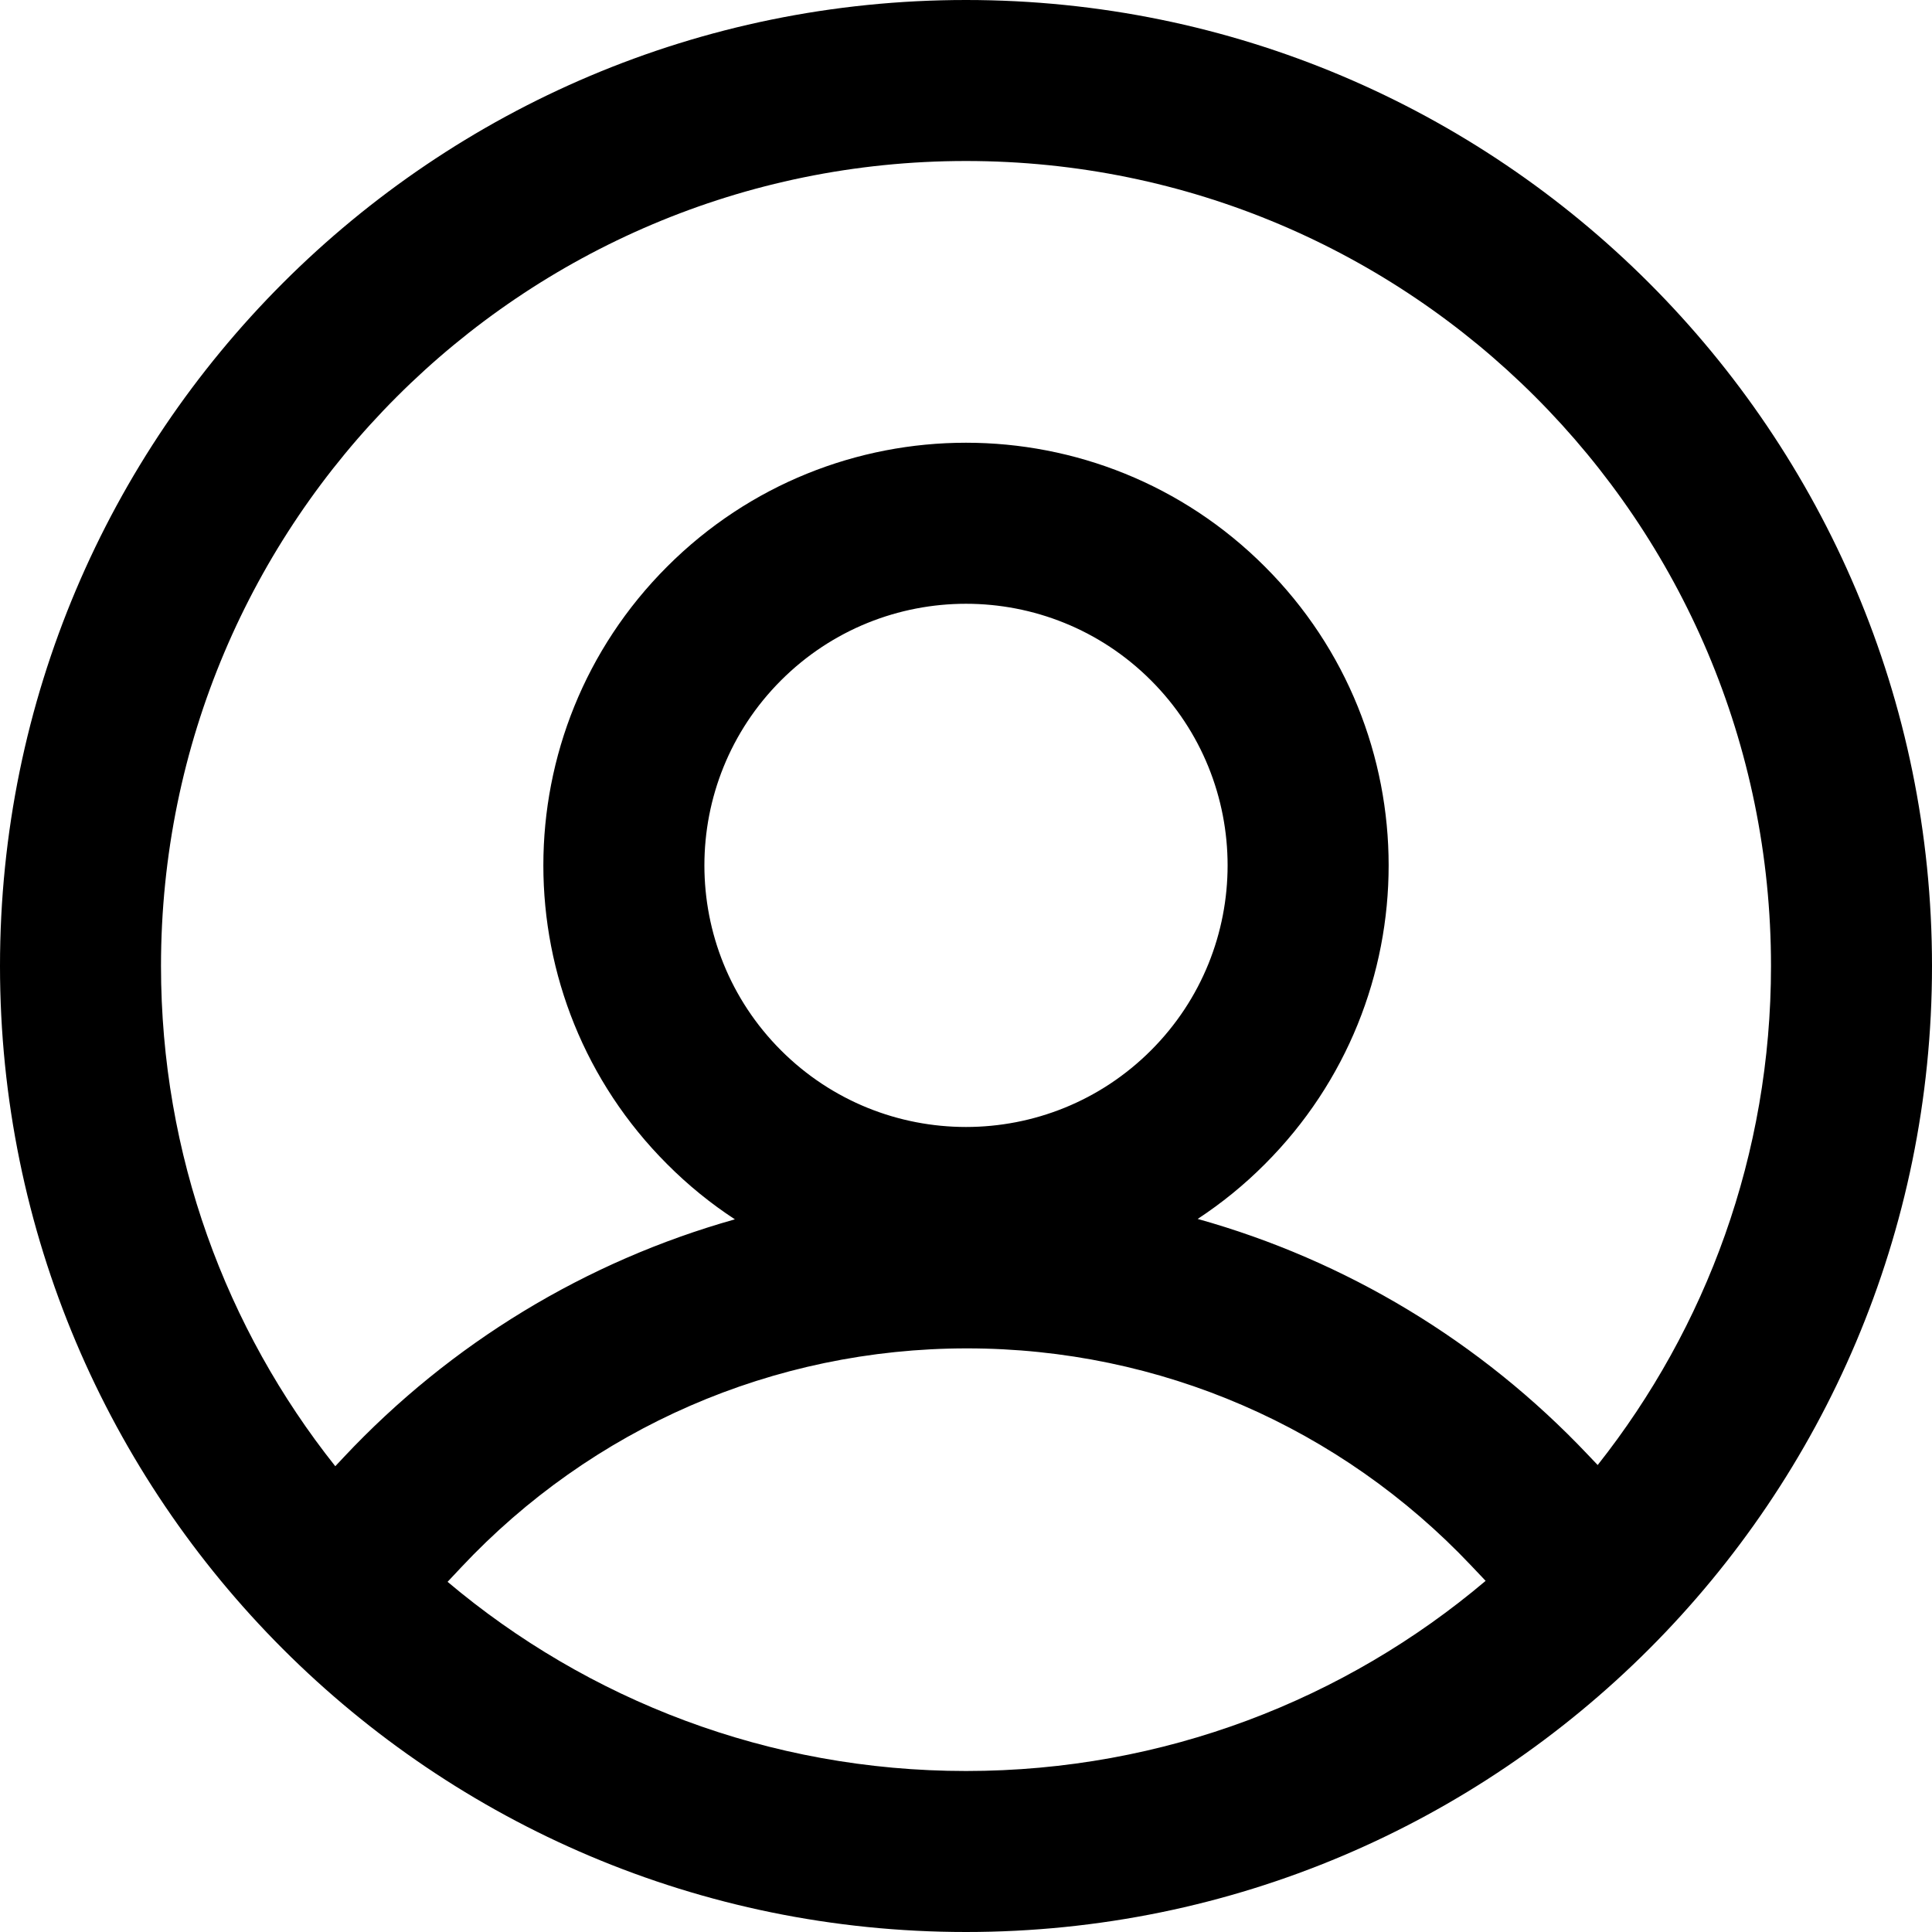
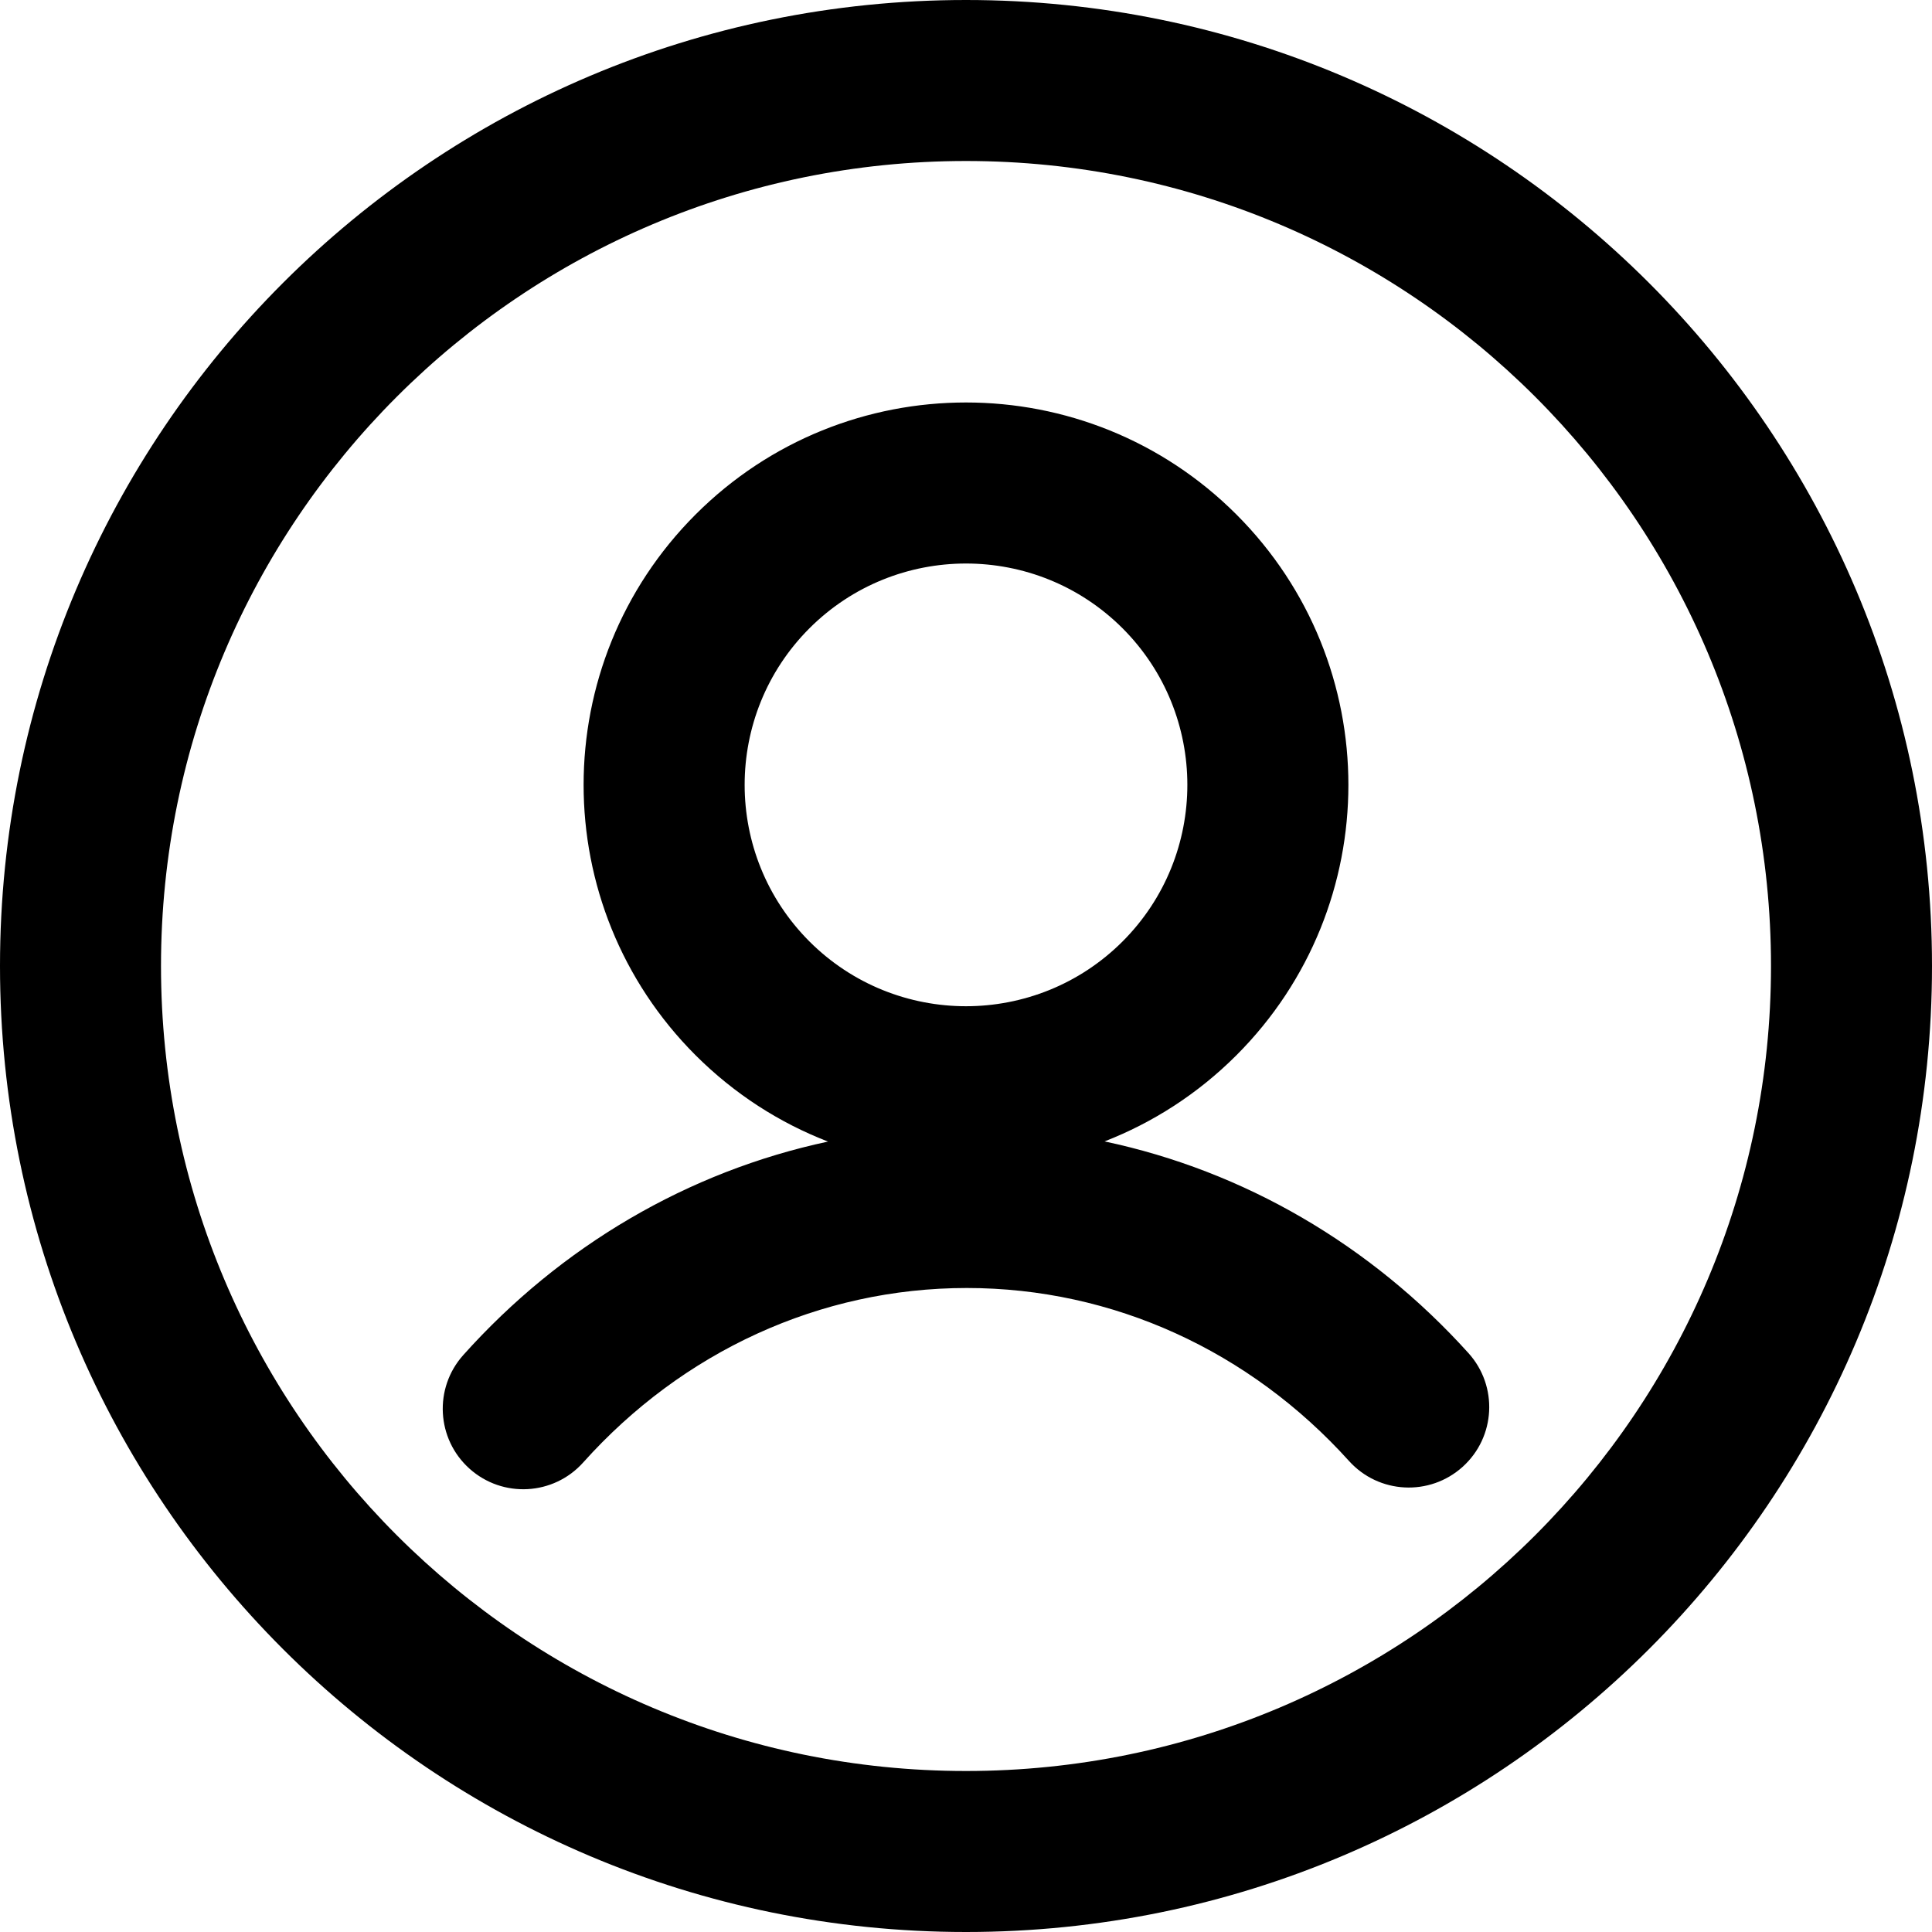
<svg xmlns="http://www.w3.org/2000/svg" width="24" height="24" viewBox="0 0 24 24">
-   <path d="M19.847,18.199 C21.195,16.495 22,14.342 22,12 C22,6.477 17.523,2 12,2 C6.477,2 2,6.477 2,12 C2,14.348 2.809,16.508 4.165,18.214 L4.271,18.101 C5.6,16.685 7.278,15.668 9.129,15.147 C8.831,14.952 8.549,14.724 8.288,14.462 C6.237,12.412 6.237,9.088 8.288,7.038 C10.338,4.987 13.662,4.987 15.712,7.038 C17.763,9.088 17.763,12.412 15.712,14.462 C15.453,14.722 15.173,14.948 14.878,15.142 C16.724,15.658 18.397,16.667 19.726,18.072 L19.847,18.199 L19.847,18.199 Z M18.455,19.638 L18.274,19.447 C16.655,17.736 14.414,16.75 12.012,16.75 C9.6,16.75 7.348,17.745 5.729,19.47 L5.56,19.65 C7.299,21.116 9.547,22 12,22 C14.46,22 16.713,21.112 18.455,19.638 L18.455,19.638 Z M14.298,13.048 C15.567,11.779 15.567,9.721 14.298,8.452 C13.029,7.183 10.971,7.183 9.702,8.452 C8.433,9.721 8.433,11.779 9.702,13.048 C10.971,14.317 13.029,14.317 14.298,13.048 Z M12,24 C5.373,24 0,18.627 0,12 C0,5.373 5.373,0 12,0 C18.627,0 24,5.373 24,12 C24,18.627 18.627,24 12,24 Z" />
+   <path d="M10.286,14.181 C9.687,13.95 9.125,13.592 8.641,13.109 C6.786,11.254 6.786,8.246 8.641,6.391 C10.496,4.536 13.504,4.536 15.359,6.391 C17.214,8.246 17.214,11.254 15.359,13.109 C14.877,13.591 14.317,13.947 13.721,14.179 C15.452,14.545 17.028,15.463 18.242,16.809 C18.612,17.219 18.58,17.851 18.17,18.221 C17.76,18.591 17.128,18.559 16.758,18.149 C15.526,16.783 13.827,16 12.01,16 C10.184,16 8.478,16.791 7.245,18.167 C6.876,18.579 6.244,18.613 5.833,18.245 C5.421,17.876 5.387,17.244 5.755,16.833 C6.969,15.477 8.549,14.552 10.286,14.181 L10.286,14.181 Z M13.945,11.695 C15.018,10.621 15.018,8.879 13.945,7.805 C12.871,6.732 11.129,6.732 10.055,7.805 C8.982,8.879 8.982,10.621 10.055,11.695 C11.129,12.768 12.871,12.768 13.945,11.695 Z M12,24 C5.373,24 0,18.627 0,12 C0,5.373 5.373,0 12,0 C18.627,0 24,5.373 24,12 C24,18.627 18.627,24 12,24 Z M12,22 C17.523,22 22,17.523 22,12 C22,6.477 17.523,2 12,2 C6.477,2 2,6.477 2,12 C2,17.523 6.477,22 12,22 Z" />
</svg>
